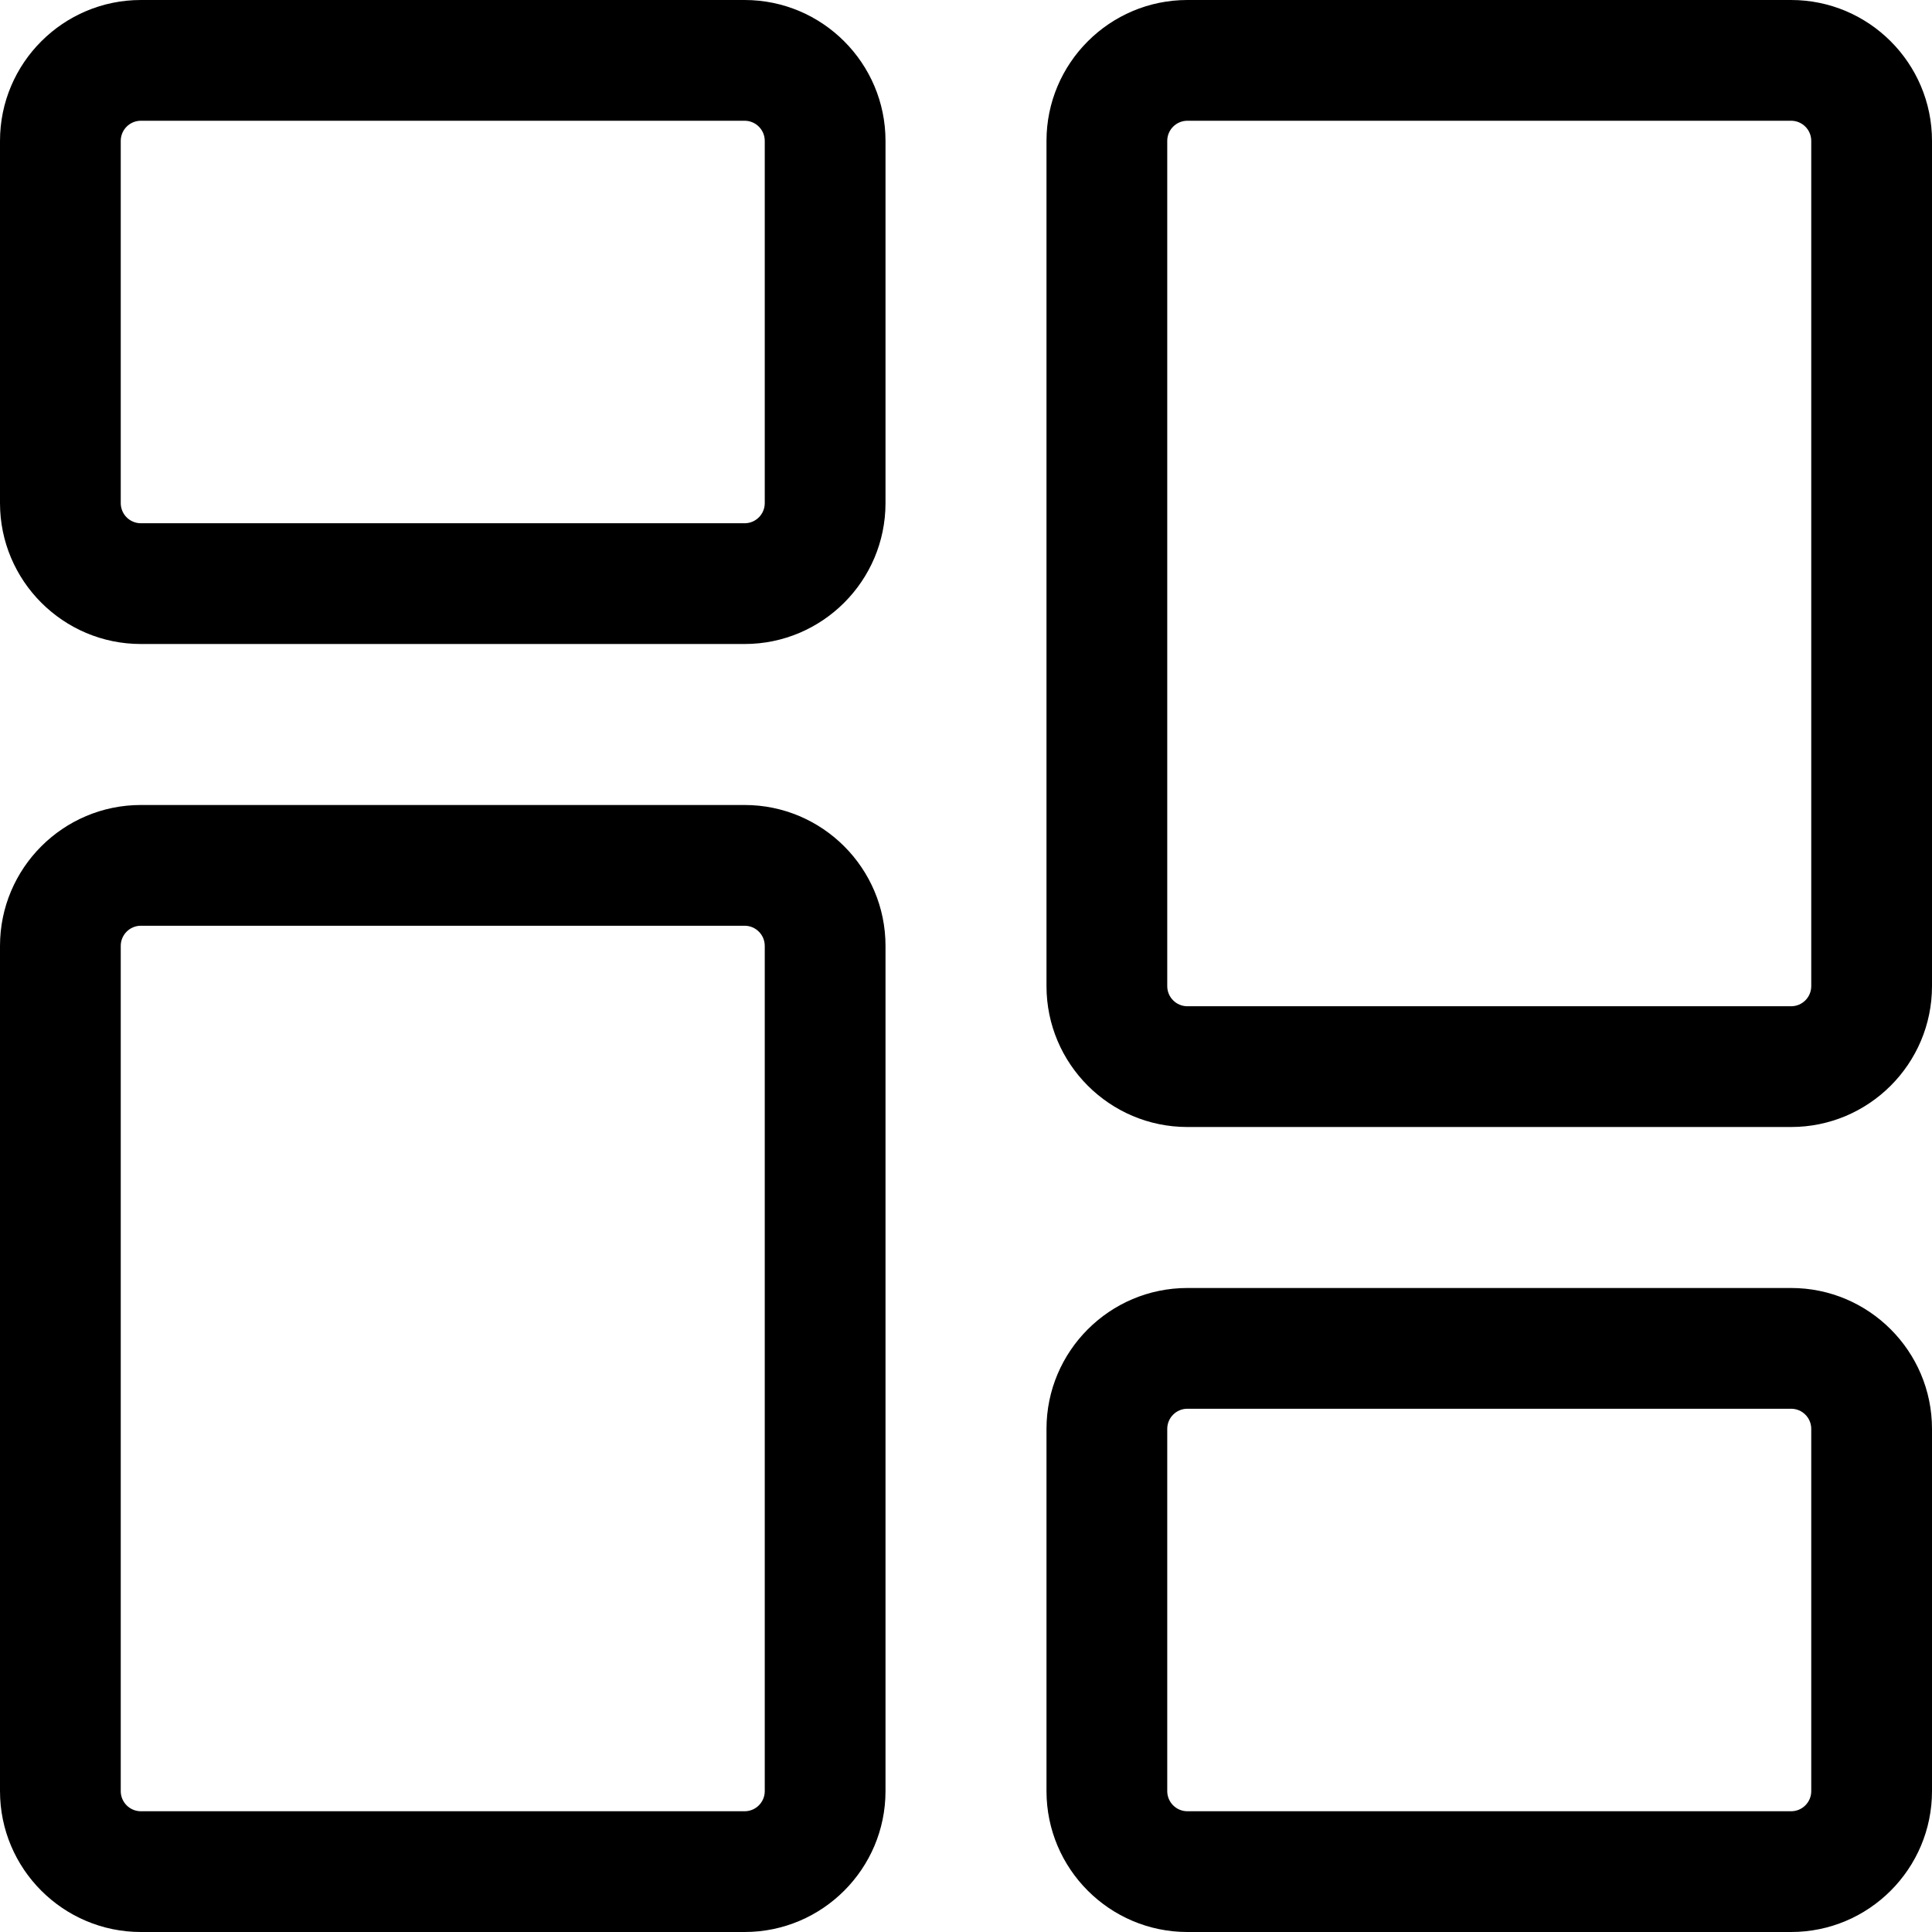
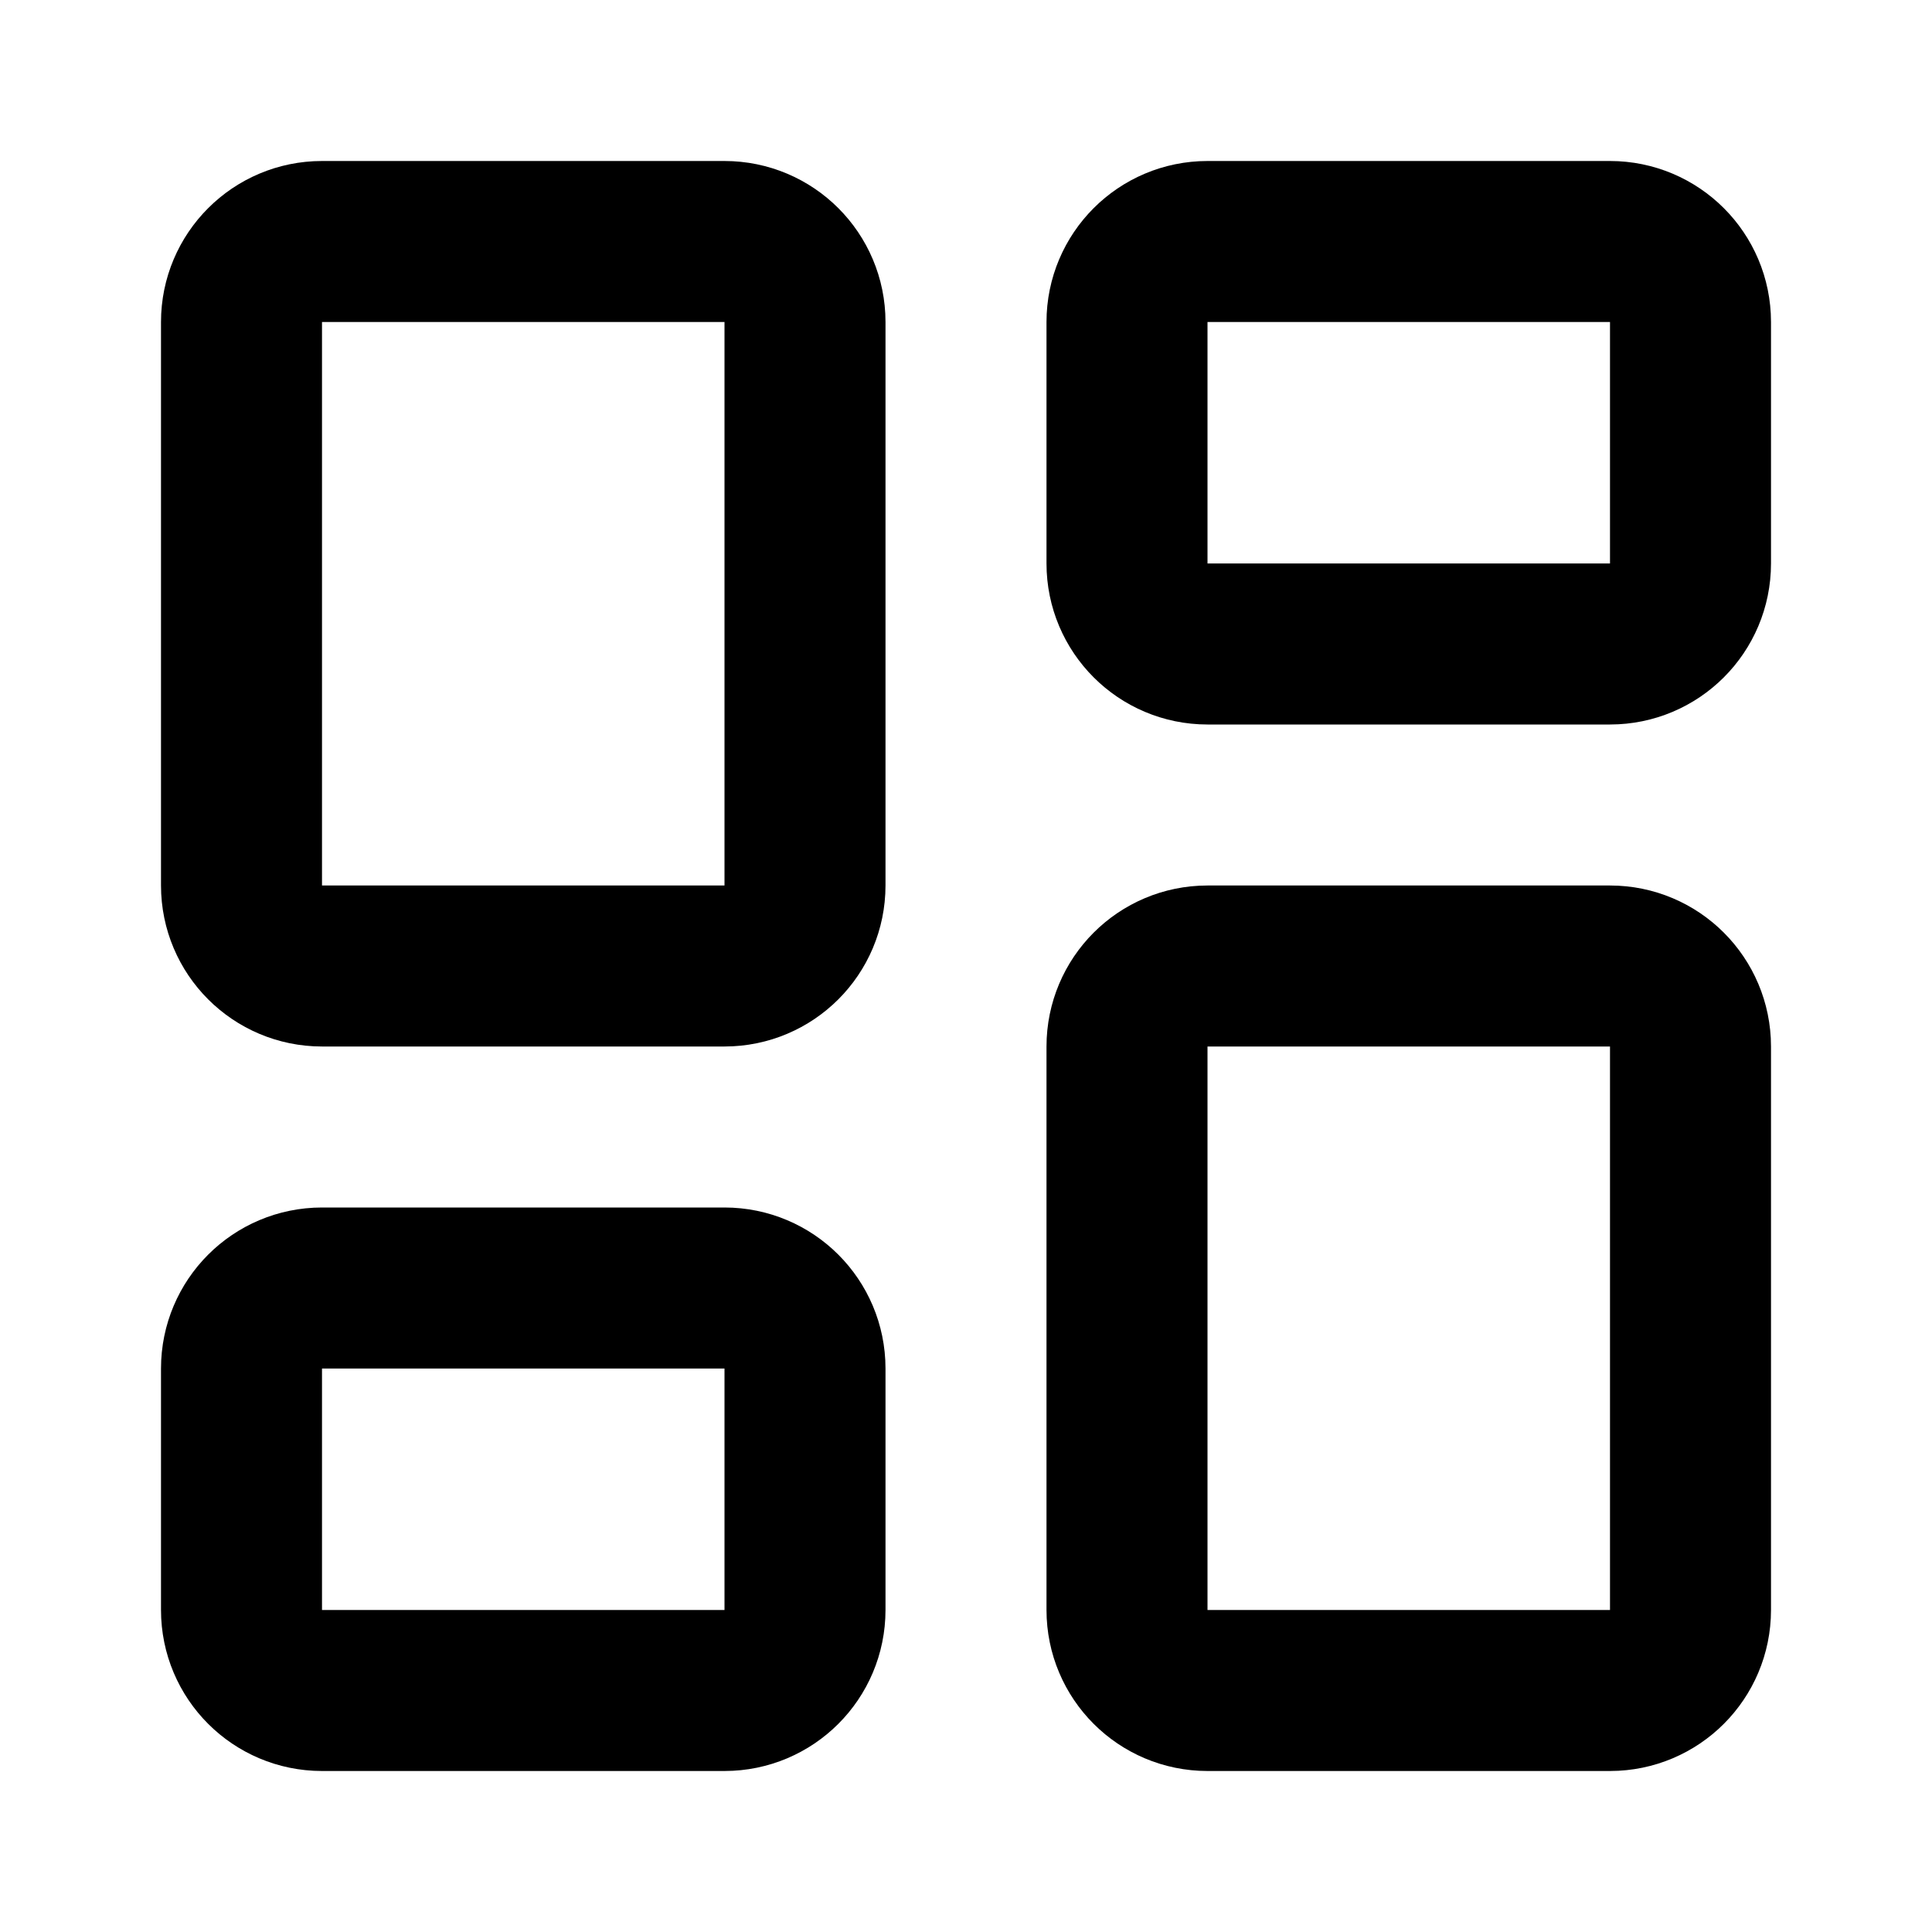
- <svg xmlns="http://www.w3.org/2000/svg" width="512pt" height="512pt" viewBox="0 0 512 512">
-   <path d="M197.332 170.668h-160C16.746 170.668 0 153.922 0 133.332v-96C0 16.746 16.746 0 37.332 0h160c20.59 0 37.336 16.746 37.336 37.332v96c0 20.59-16.746 37.336-37.336 37.336zM37.332 32A5.336 5.336 0 0 0 32 37.332v96a5.337 5.337 0 0 0 5.332 5.336h160a5.338 5.338 0 0 0 5.336-5.336v-96A5.337 5.337 0 0 0 197.332 32zm160 480h-160C16.746 512 0 495.254 0 474.668v-224c0-20.59 16.746-37.336 37.332-37.336h160c20.59 0 37.336 16.746 37.336 37.336v224c0 20.586-16.746 37.332-37.336 37.332zm-160-266.668A5.337 5.337 0 0 0 32 250.668v224A5.336 5.336 0 0 0 37.332 480h160a5.337 5.337 0 0 0 5.336-5.332v-224a5.338 5.338 0 0 0-5.336-5.336zM474.668 512h-160c-20.59 0-37.336-16.746-37.336-37.332v-96c0-20.59 16.746-37.336 37.336-37.336h160c20.586 0 37.332 16.746 37.332 37.336v96C512 495.254 495.254 512 474.668 512zm-160-138.668a5.338 5.338 0 0 0-5.336 5.336v96a5.337 5.337 0 0 0 5.336 5.332h160a5.336 5.336 0 0 0 5.332-5.332v-96a5.337 5.337 0 0 0-5.332-5.336zm160-74.664h-160c-20.59 0-37.336-16.746-37.336-37.336v-224C277.332 16.746 294.078 0 314.668 0h160C495.254 0 512 16.746 512 37.332v224c0 20.59-16.746 37.336-37.332 37.336zM314.668 32a5.337 5.337 0 0 0-5.336 5.332v224a5.338 5.338 0 0 0 5.336 5.336h160a5.337 5.337 0 0 0 5.332-5.336v-224A5.336 5.336 0 0 0 474.668 32zm0 0" />
+ <svg xmlns="http://www.w3.org/2000/svg" viewBox="0 0 24 24" fill="none" stroke="currentColor" stroke-width="2" stroke-linecap="round" stroke-linejoin="round" class="lucide lucide-layout-dashboard">
+   <rect width="7" height="9" x="3" y="3" rx="1" />
+   <rect width="7" height="5" x="14" y="3" rx="1" />
+   <rect width="7" height="9" x="14" y="12" rx="1" />
+   <rect width="7" height="5" x="3" y="16" rx="1" />
</svg>
